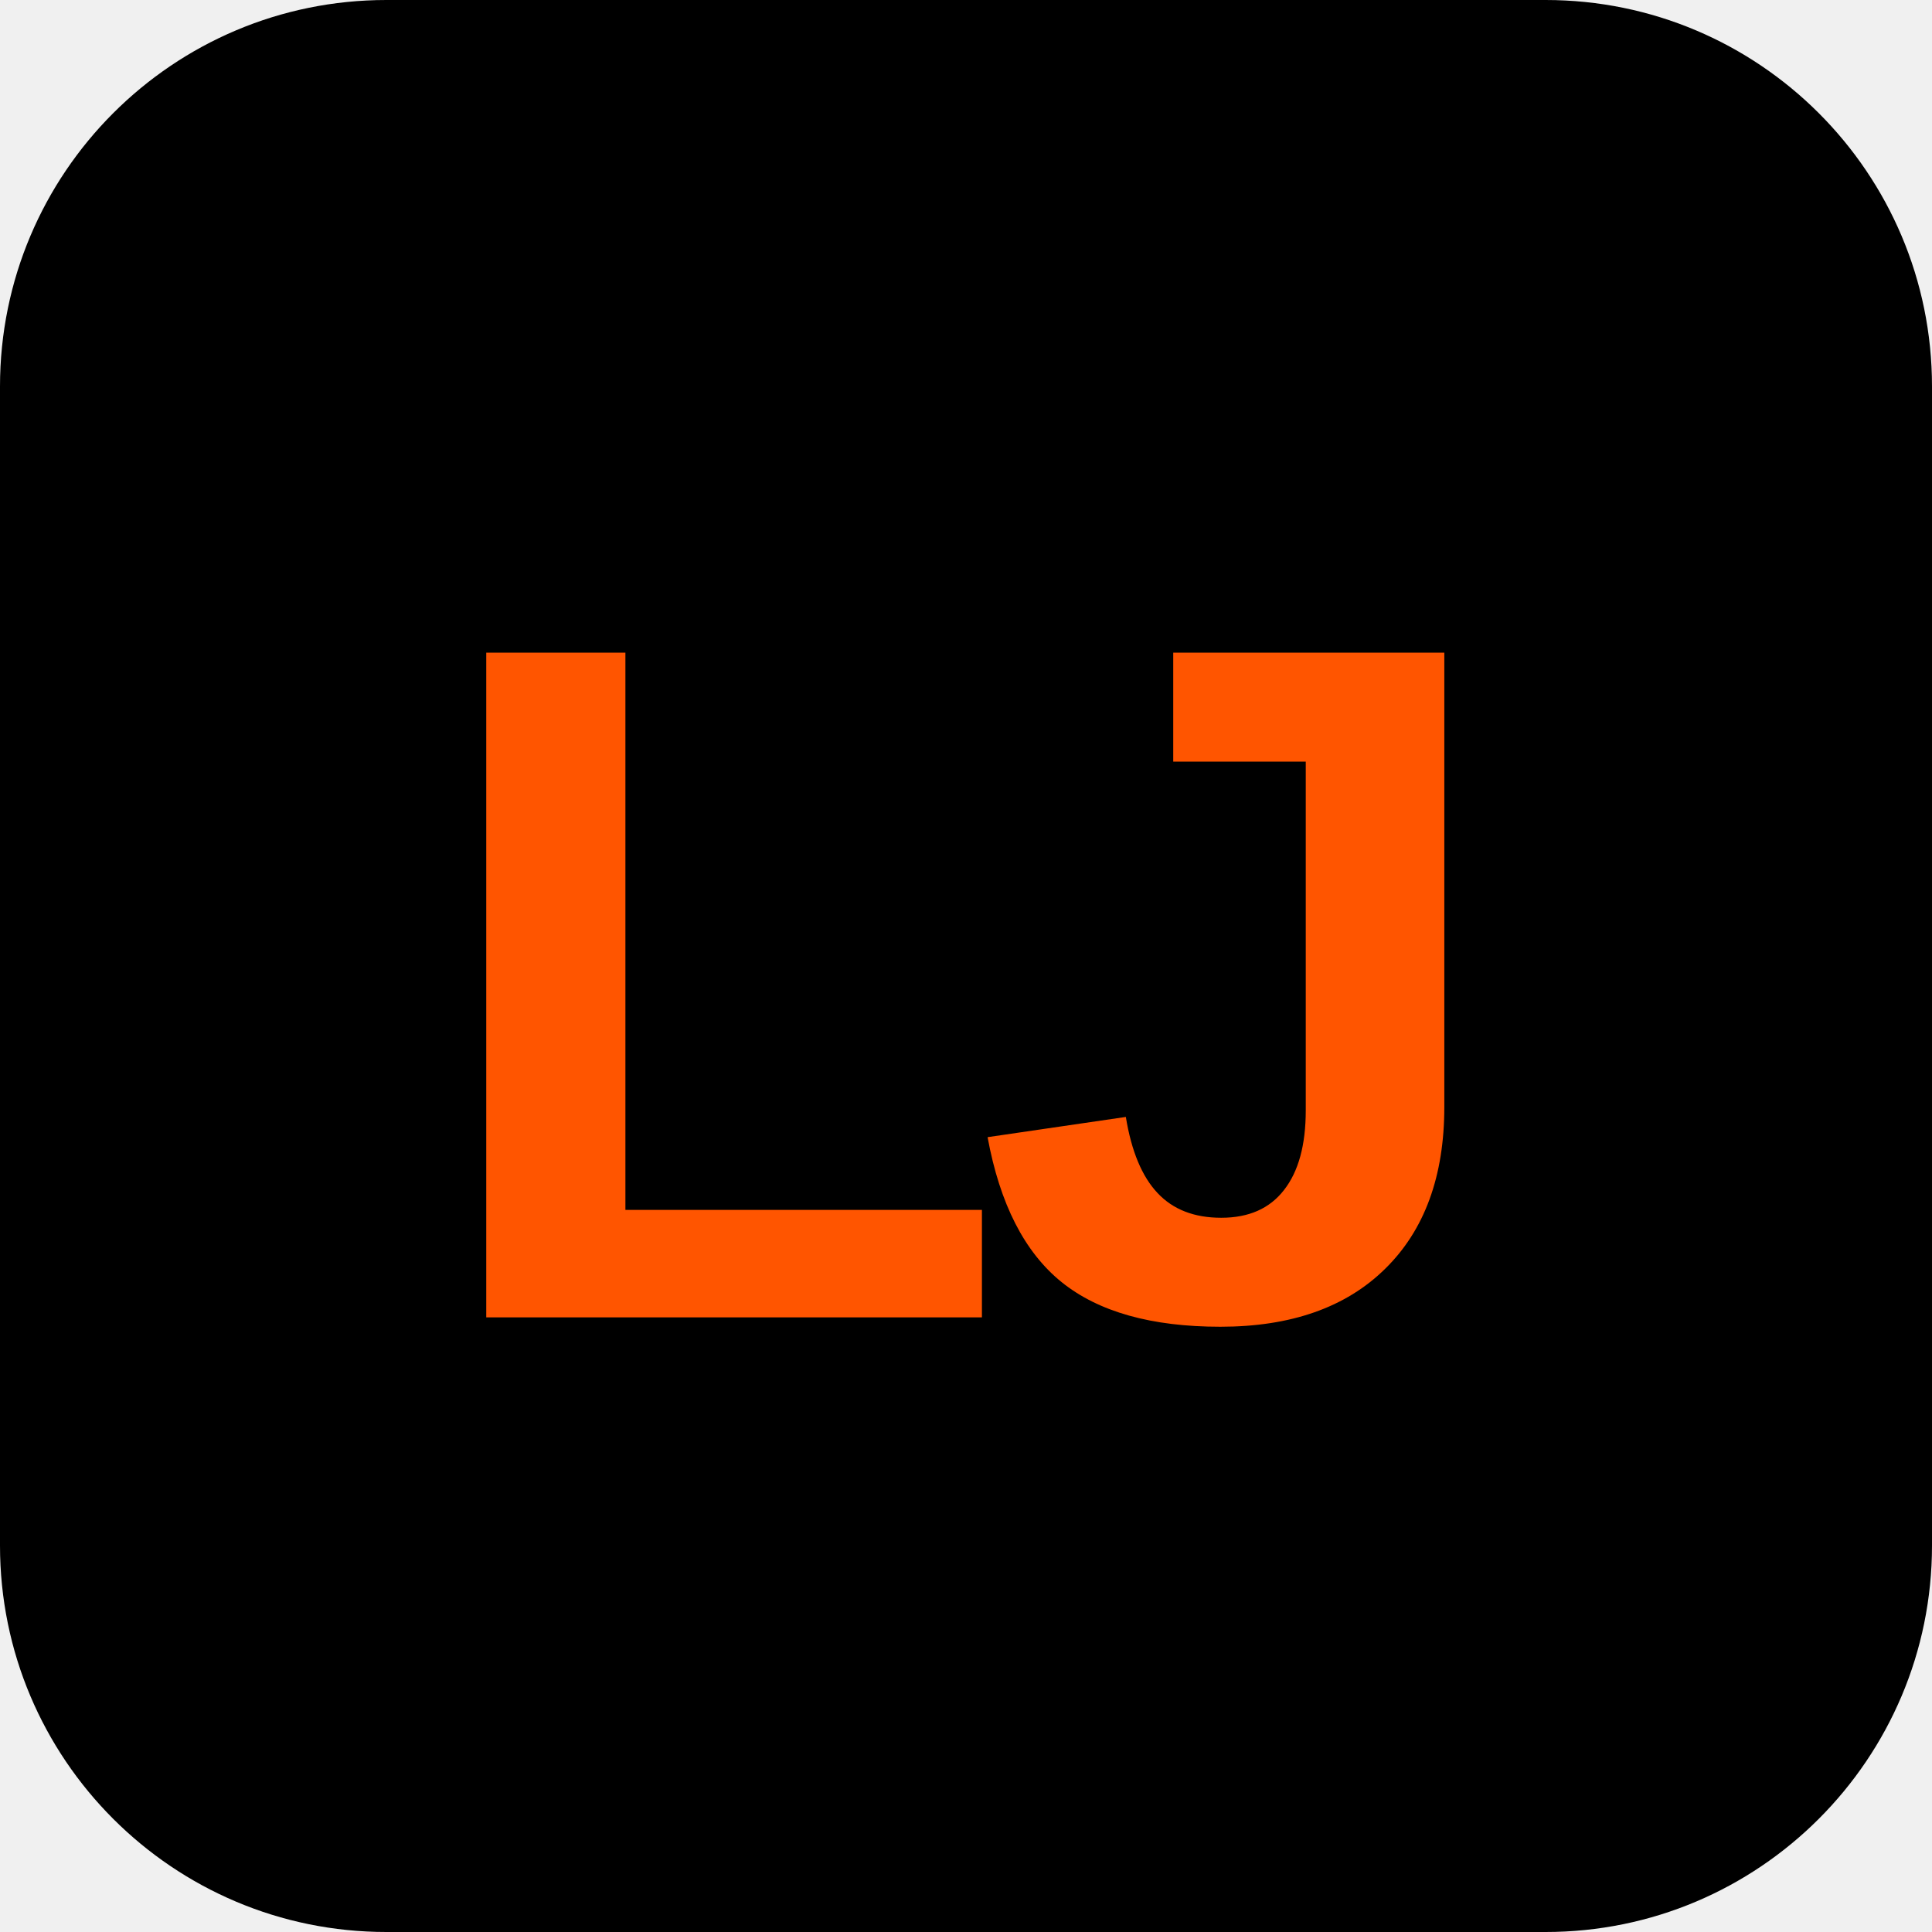
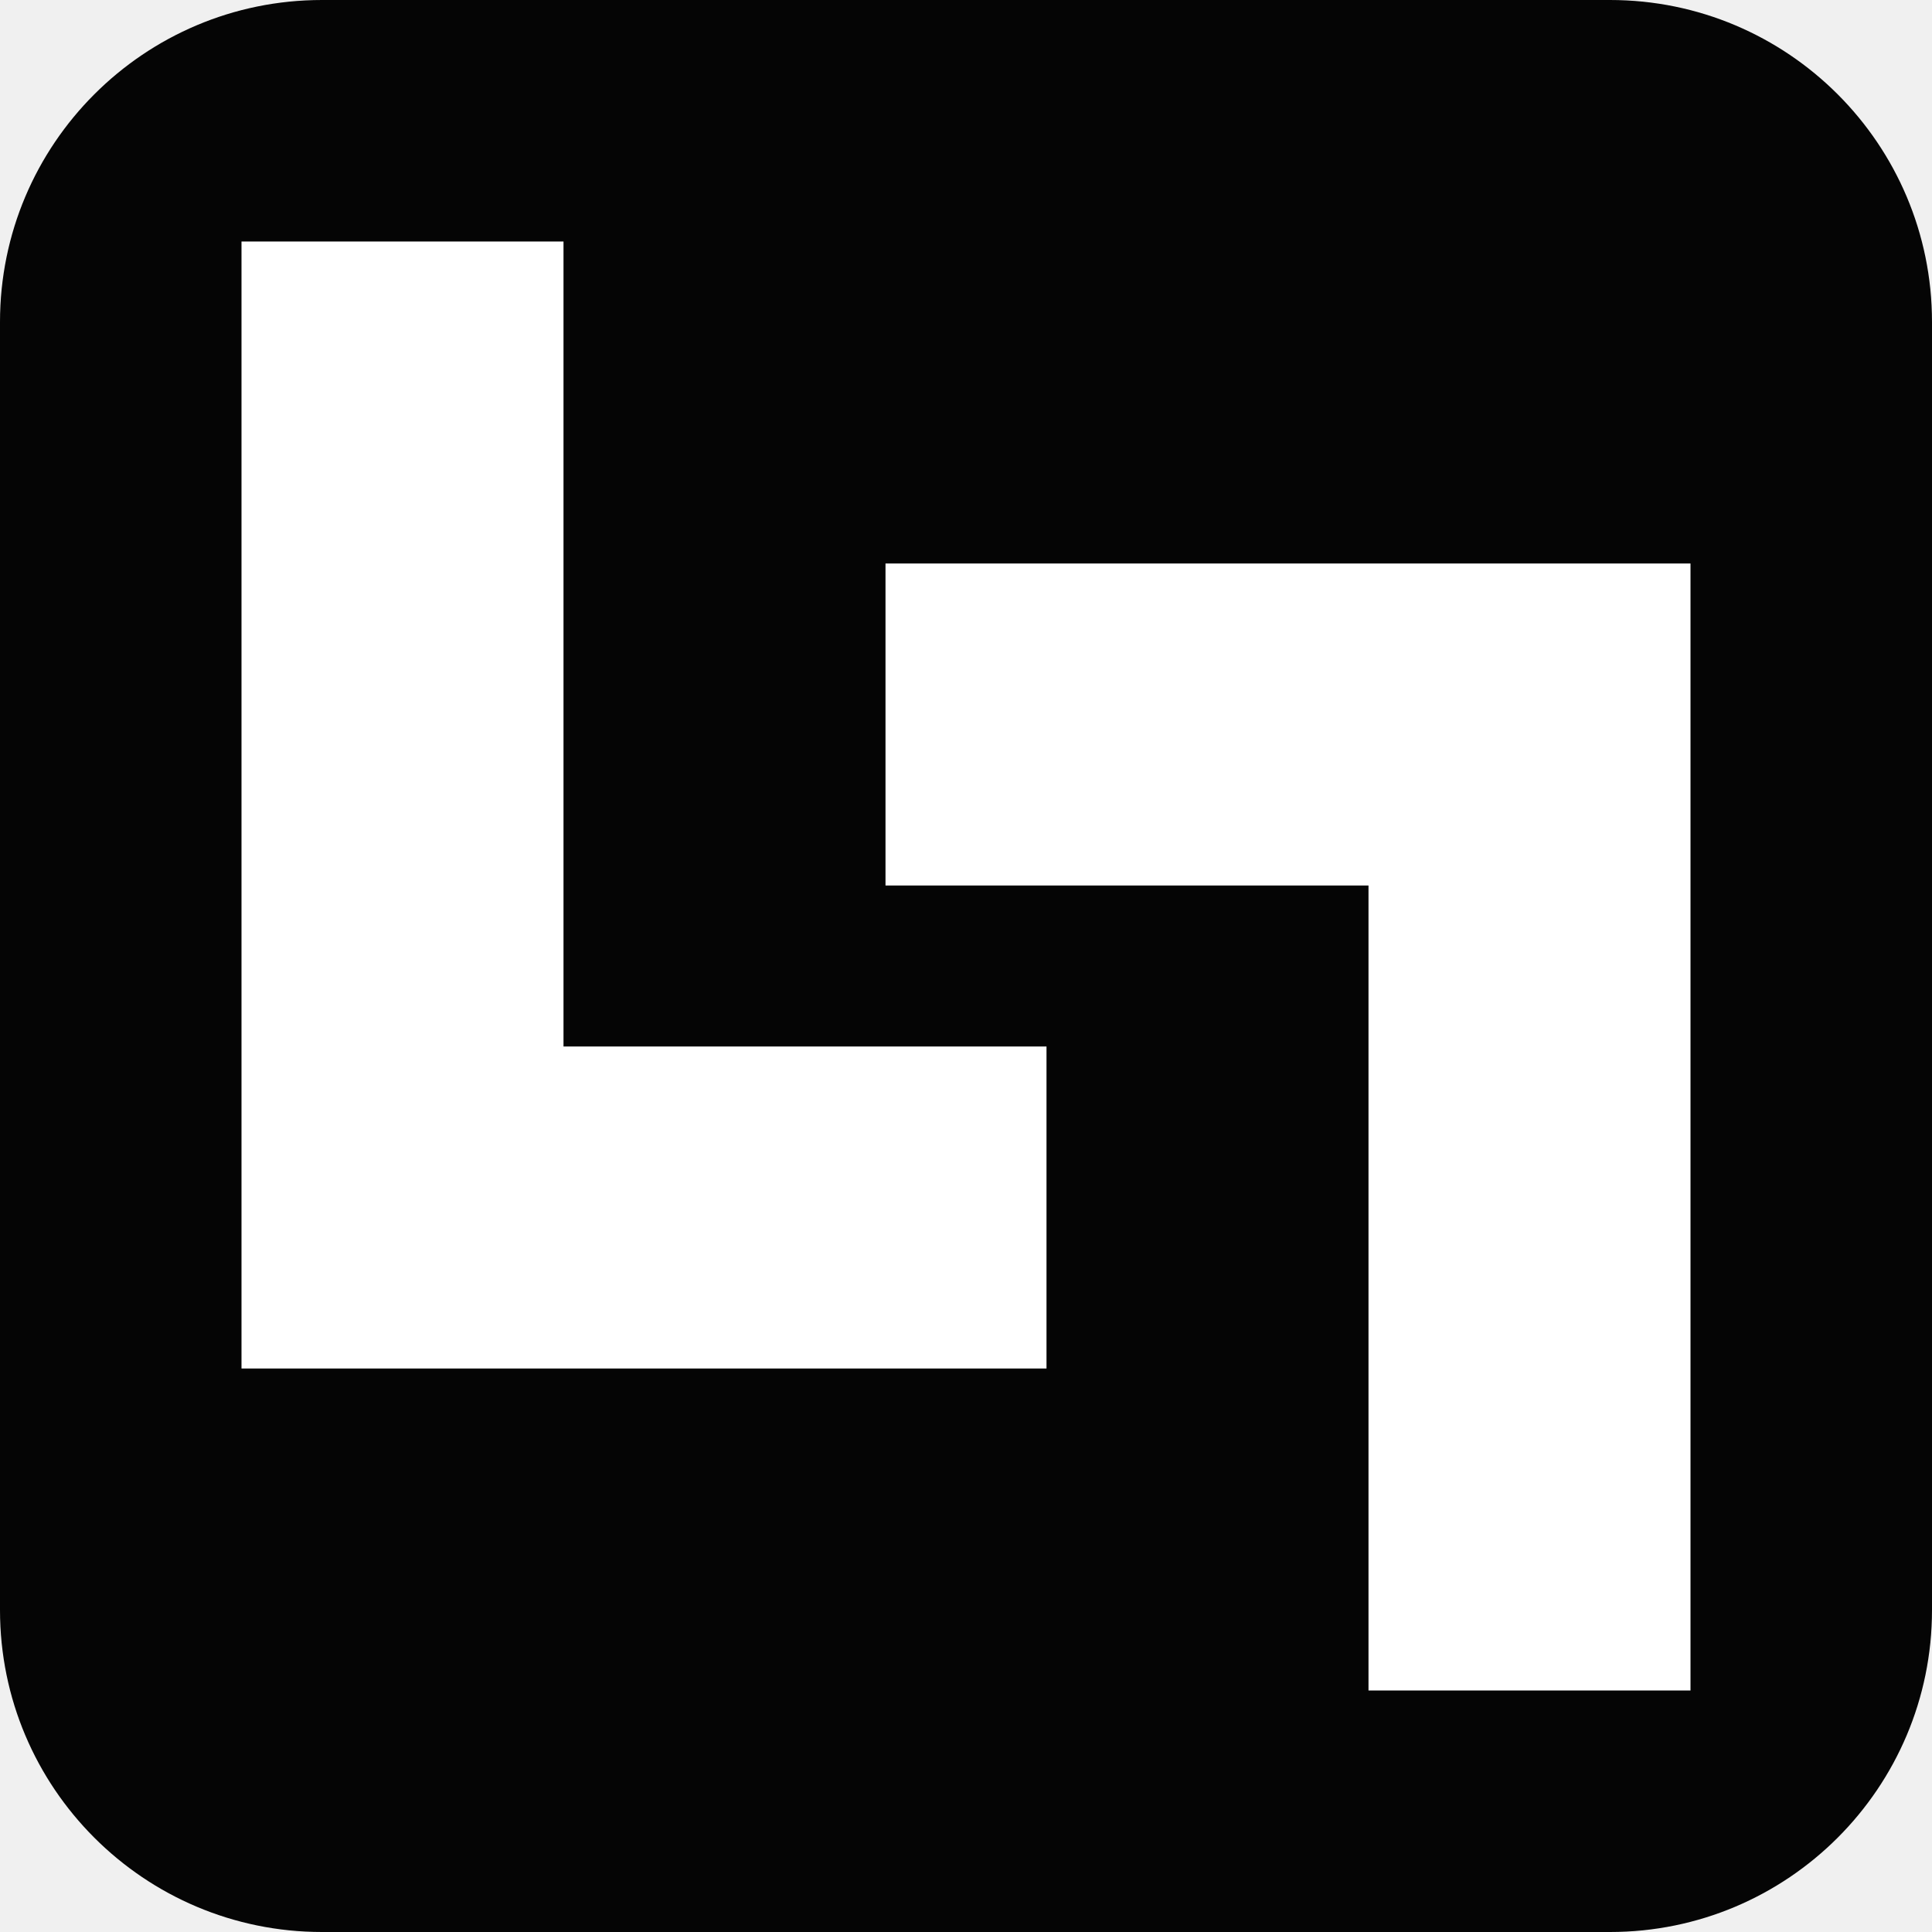
- <svg xmlns="http://www.w3.org/2000/svg" viewBox="0 0 100 100">
-   <rect width="100" height="100" rx="20" fill="#000000" />
-   <text x="50%" y="54%" font-family="Arial, sans-serif" font-weight="900" font-size="50" fill="#ff5500" text-anchor="middle" dominant-baseline="middle" letter-spacing="-2">LJ</text>
+ <svg xmlns="http://www.w3.org/2000/svg" viewBox="0 0 24 24">
+   <rect width="24" height="24" rx="4" fill="#050505" />
+   <path d="M3 3 H7 V13 H13 V17 H3 Z" fill="#ffffff" />
+   <path d="M21 21 H17 V11 H11 V7 H21 Z" fill="#ffffff" />
</svg>
